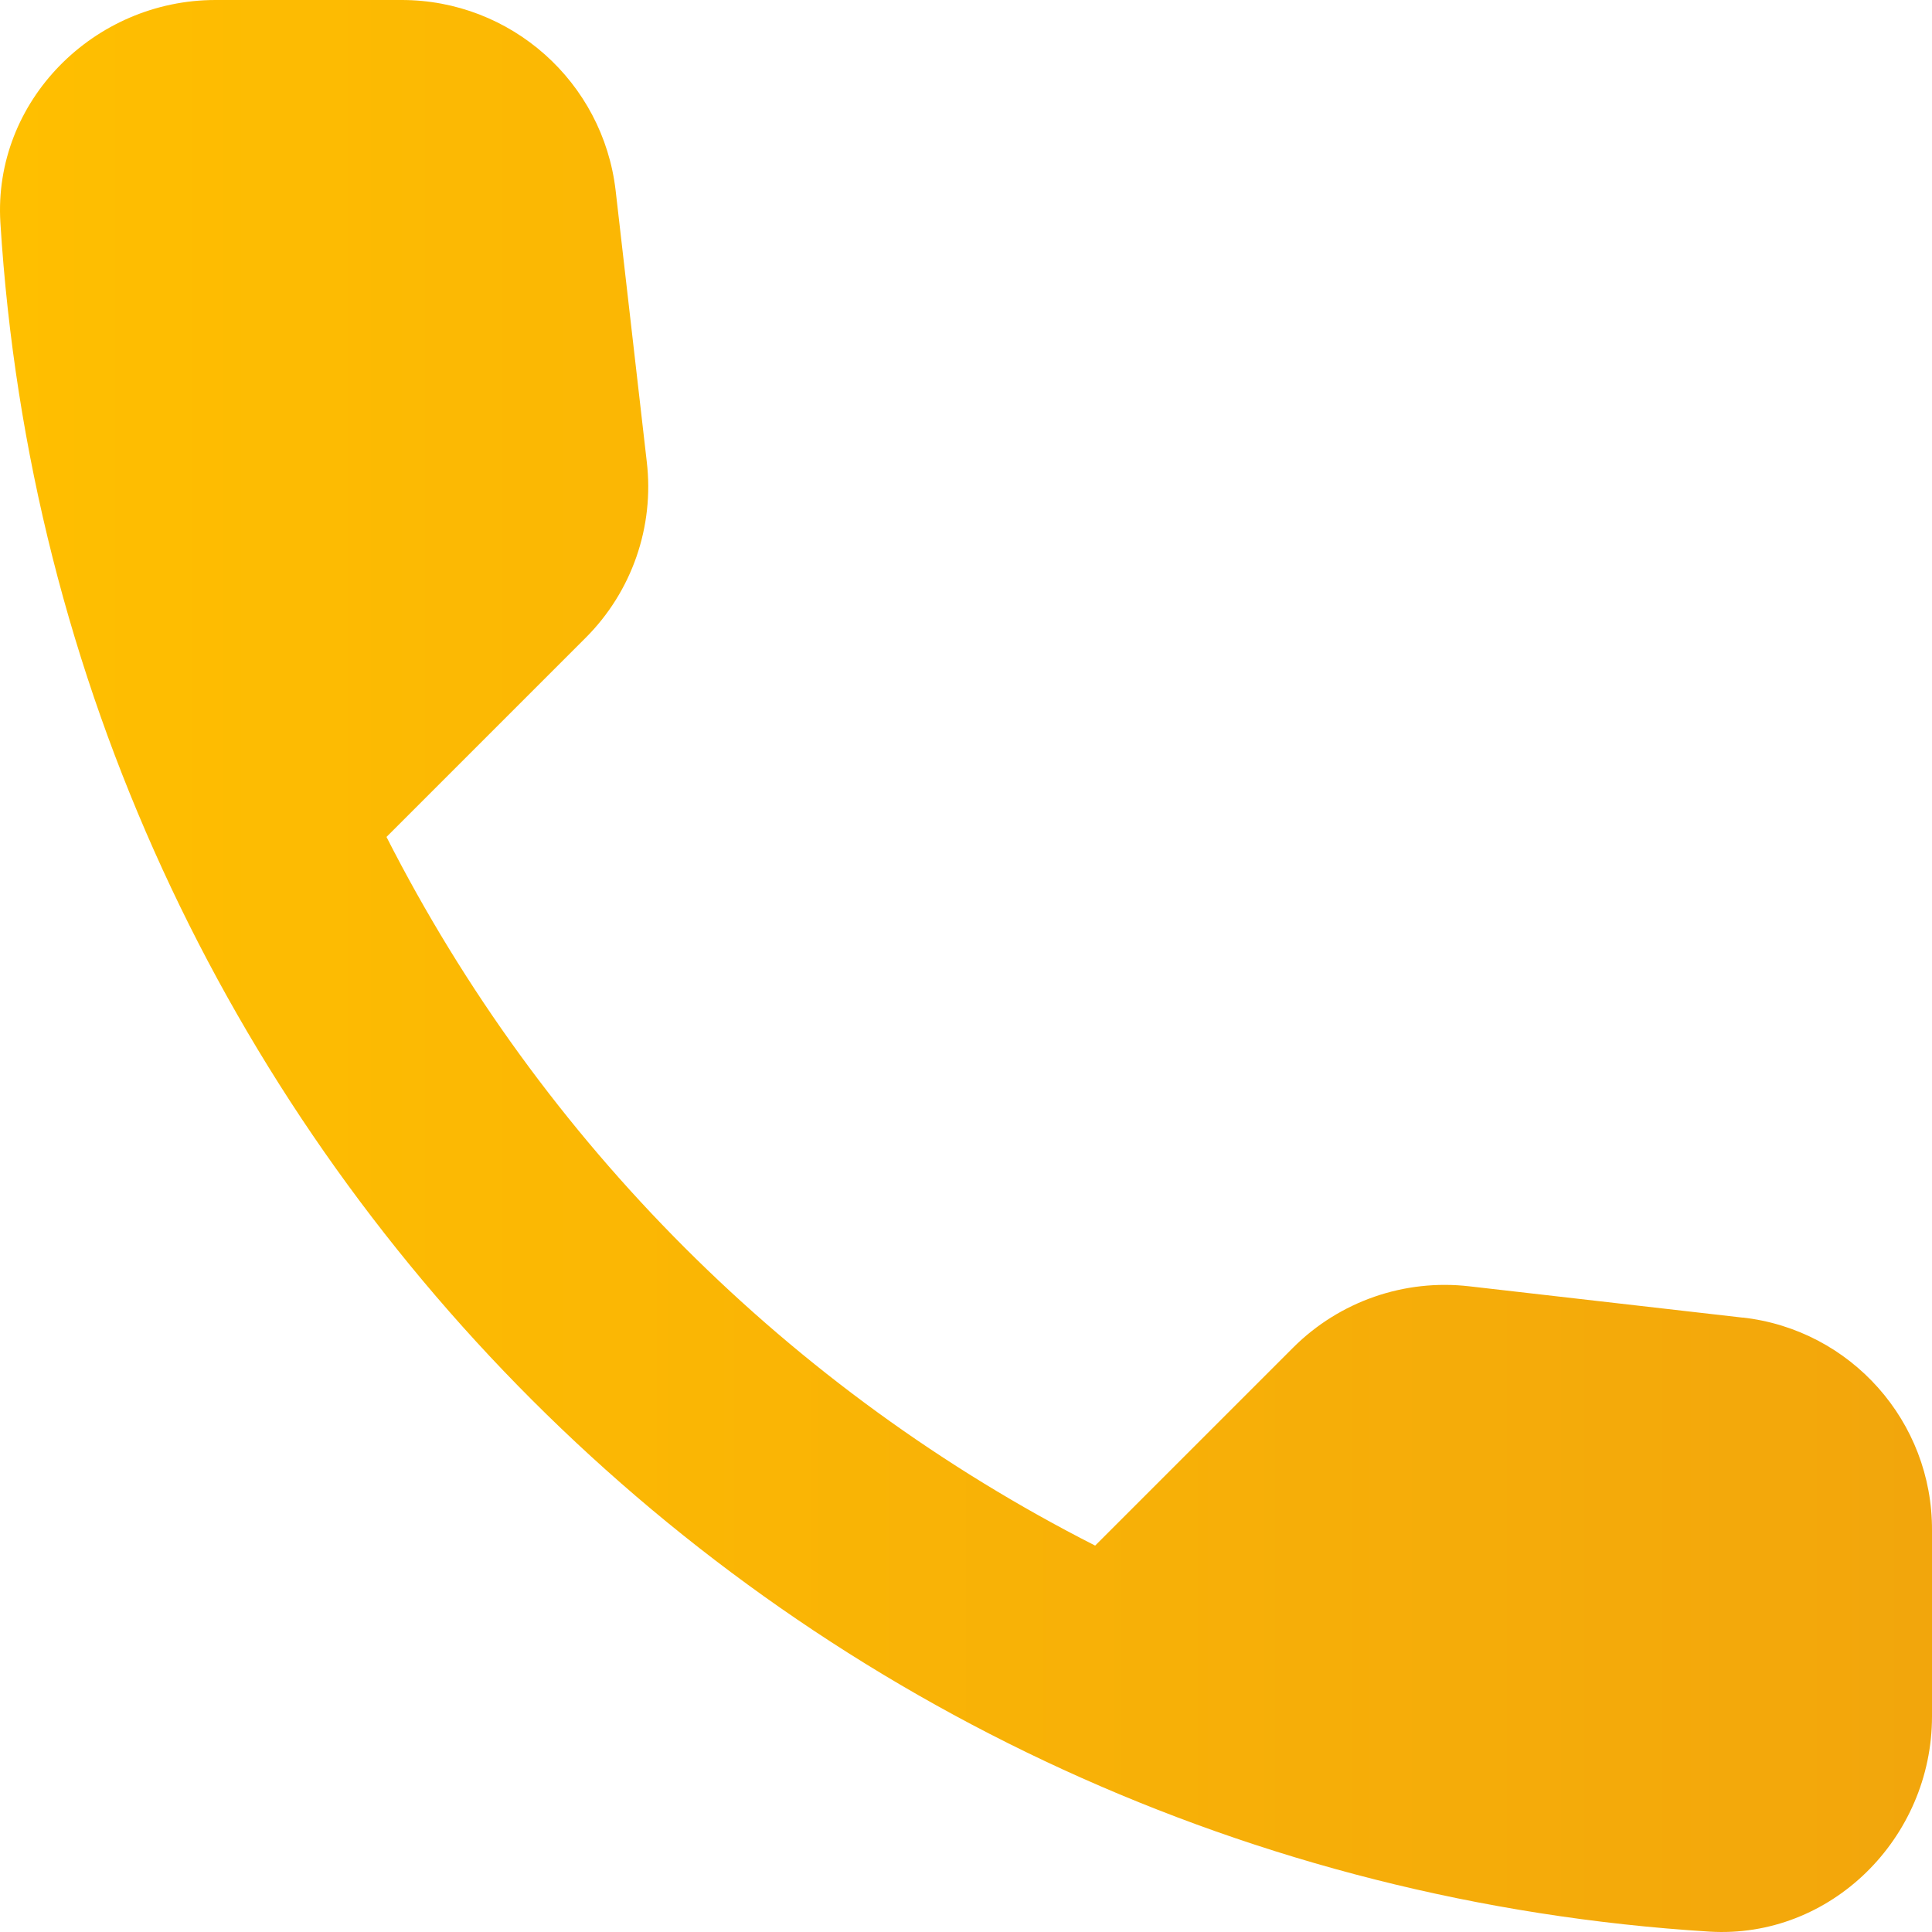
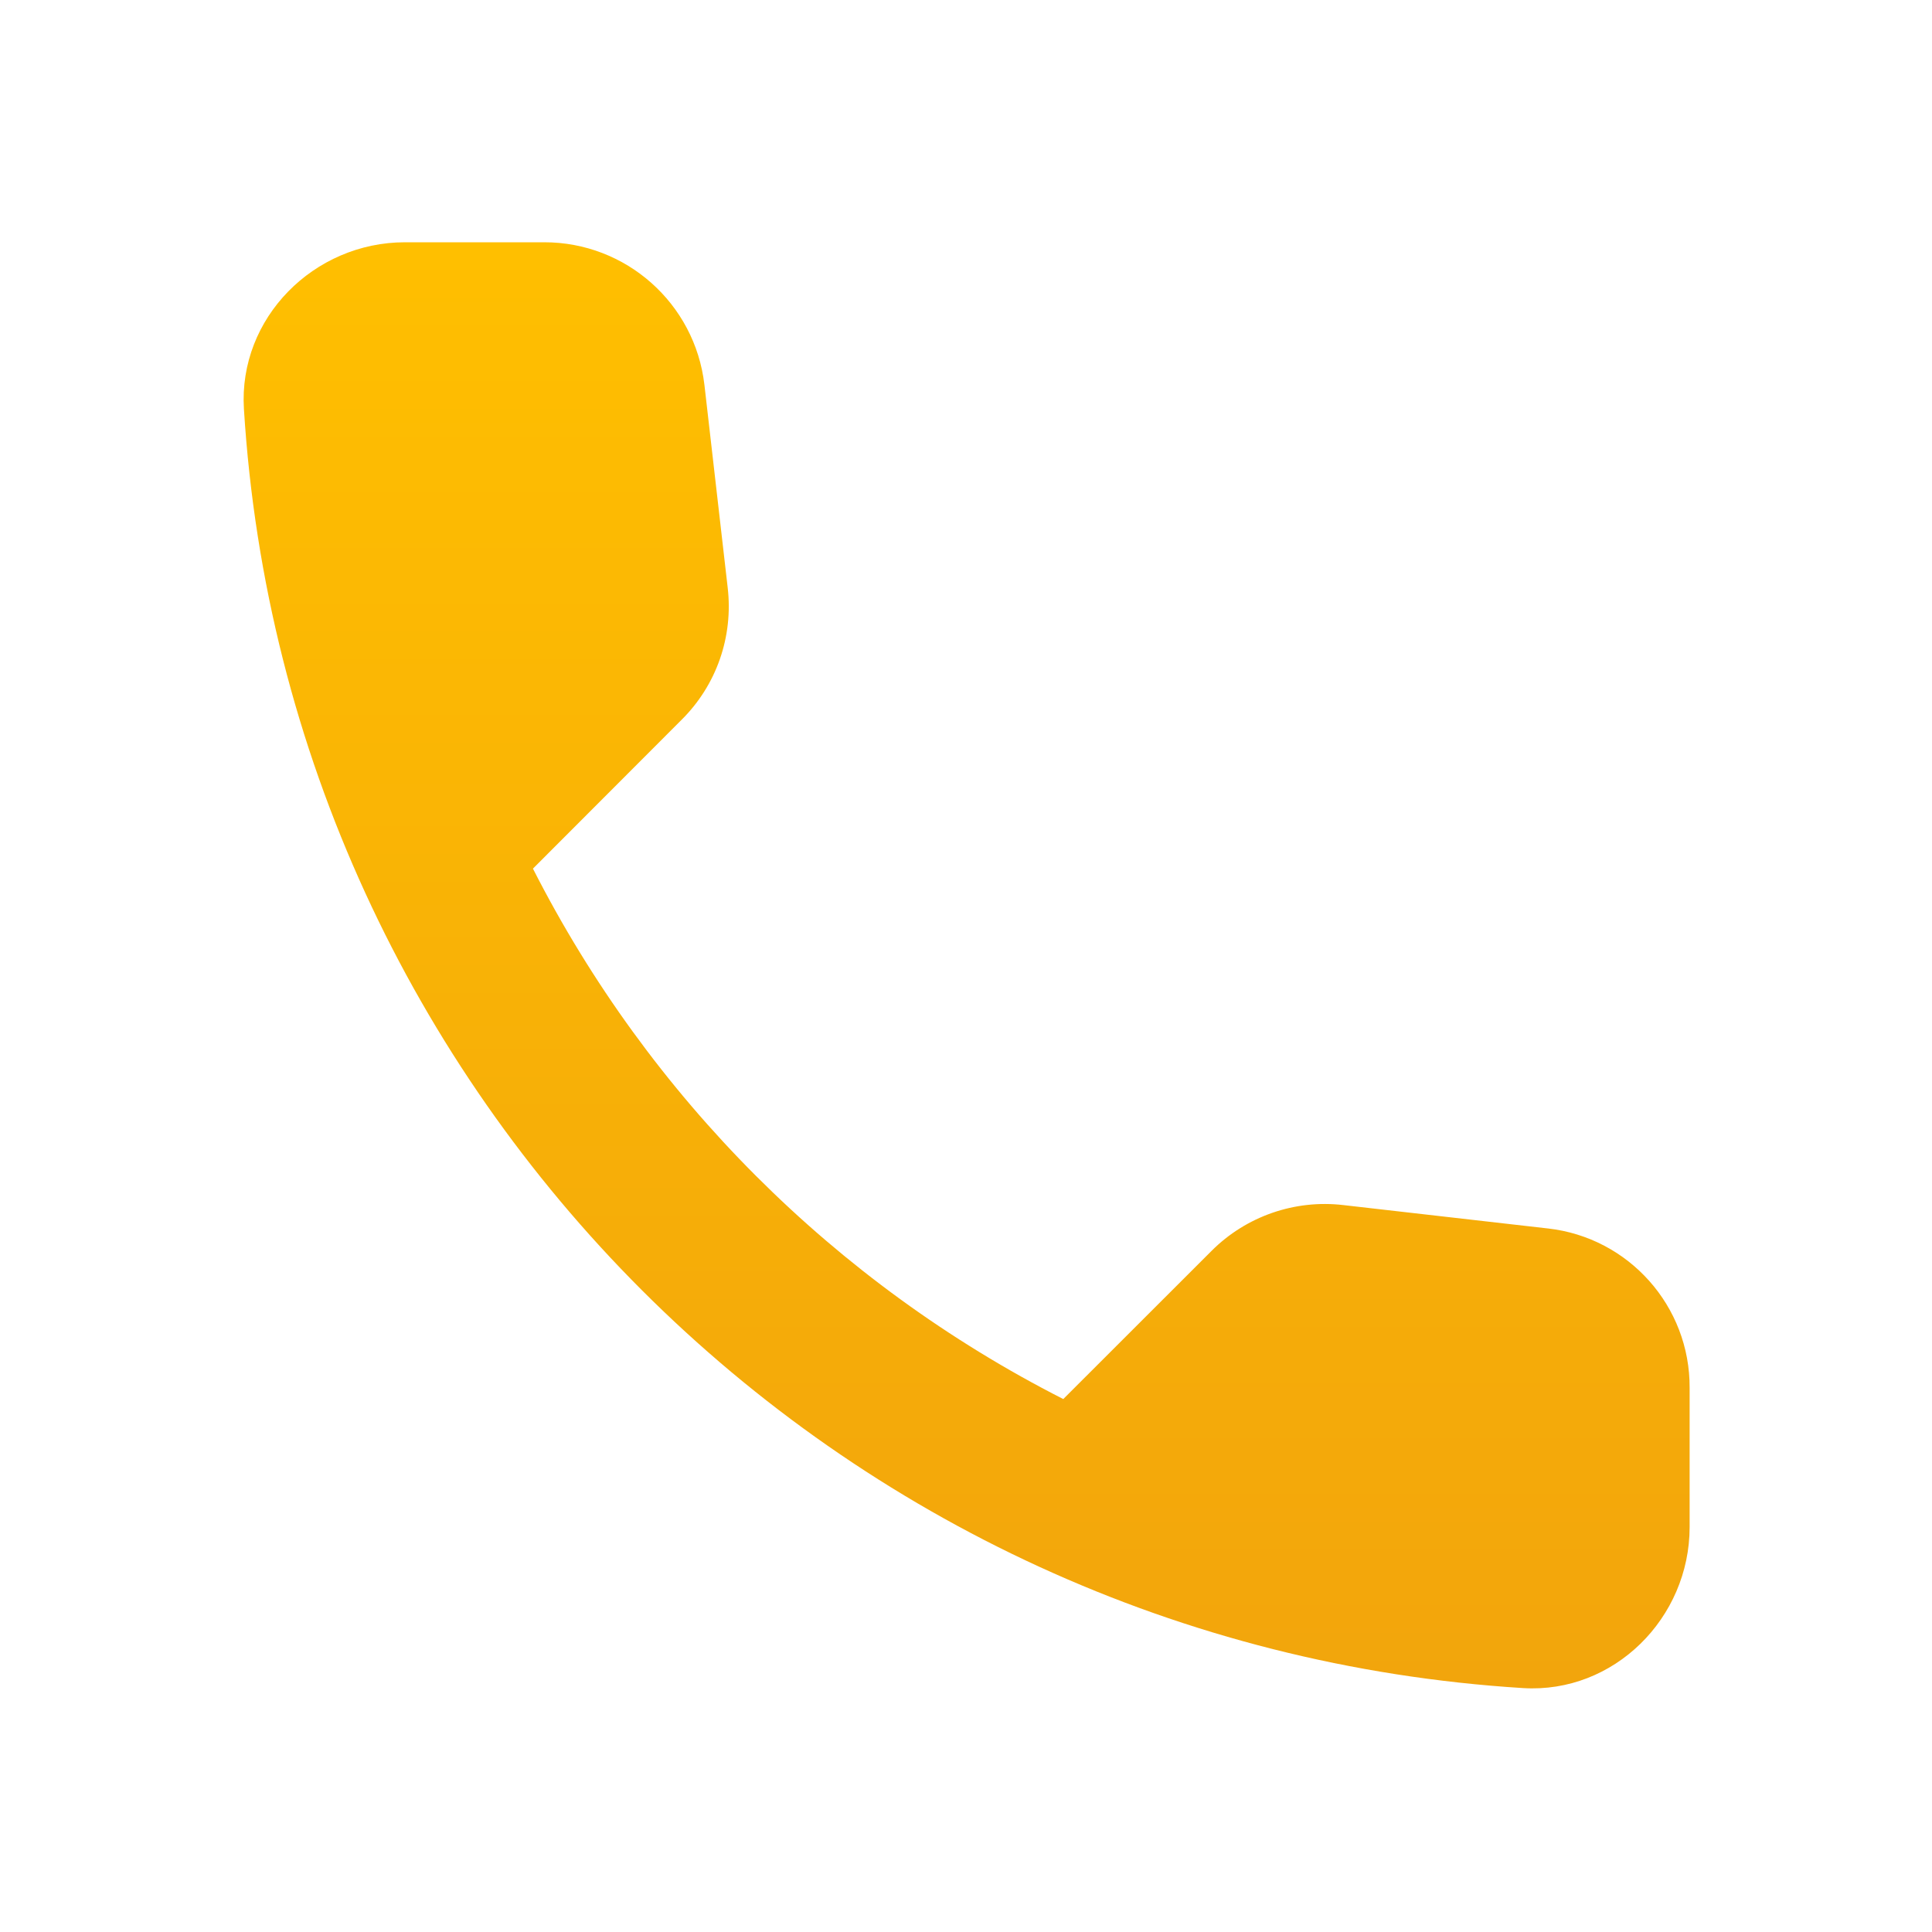
- <svg xmlns="http://www.w3.org/2000/svg" width="20" height="20" fill="none" viewBox="0 0 20 20">
-   <path fill="url(#a)" d="m18.04 13.64-2.828-.324a2.22 2.22 0 0 0-1.825.634L11.337 16a16.75 16.75 0 0 1-7.336-7.336l2.06-2.06a2.21 2.21 0 0 0 .634-1.827l-.322-2.805A2.23 2.23 0 0 0 4.156 0H2.231C.973 0-.073 1.047.004 2.305c.59 9.508 8.194 17.1 17.691 17.691 1.258.077 2.305-.969 2.305-2.227v-1.925a2.207 2.207 0 0 0-1.96-2.205" />
+ <svg xmlns="http://www.w3.org/2000/svg" width="20" height="20" fill="none">
+   <path d="m16.024 12.717-2.117-.242a1.657 1.657 0 0 0-1.366.475l-1.534 1.533a12.538 12.538 0 0 1-5.49-5.491l1.54-1.542c.36-.358.535-.858.476-1.367l-.241-2.1a1.668 1.668 0 0 0-1.66-1.475h-1.44c-.942 0-1.725.784-1.667 1.725.442 7.117 6.133 12.8 13.242 13.242.94.058 1.724-.725 1.724-1.667v-1.441a1.652 1.652 0 0 0-1.466-1.65Z" fill="url(#a)" />
  <defs>
-     <linearGradient id="a" x1="0" x2="20" y1="10" y2="10" gradientUnits="userSpaceOnUse">
-       <stop stop-color="#ffbf00" />
-       <stop offset="1" stop-color="#f2a60c" />
+     <linearGradient id="a" x1="10.007" y1="2.508" x2="10.007" y2="17.478" gradientUnits="userSpaceOnUse">
+       <stop stop-color="#FFBF00" />
+       <stop offset="1" stop-color="#F2A50C" />
    </linearGradient>
  </defs>
</svg>
